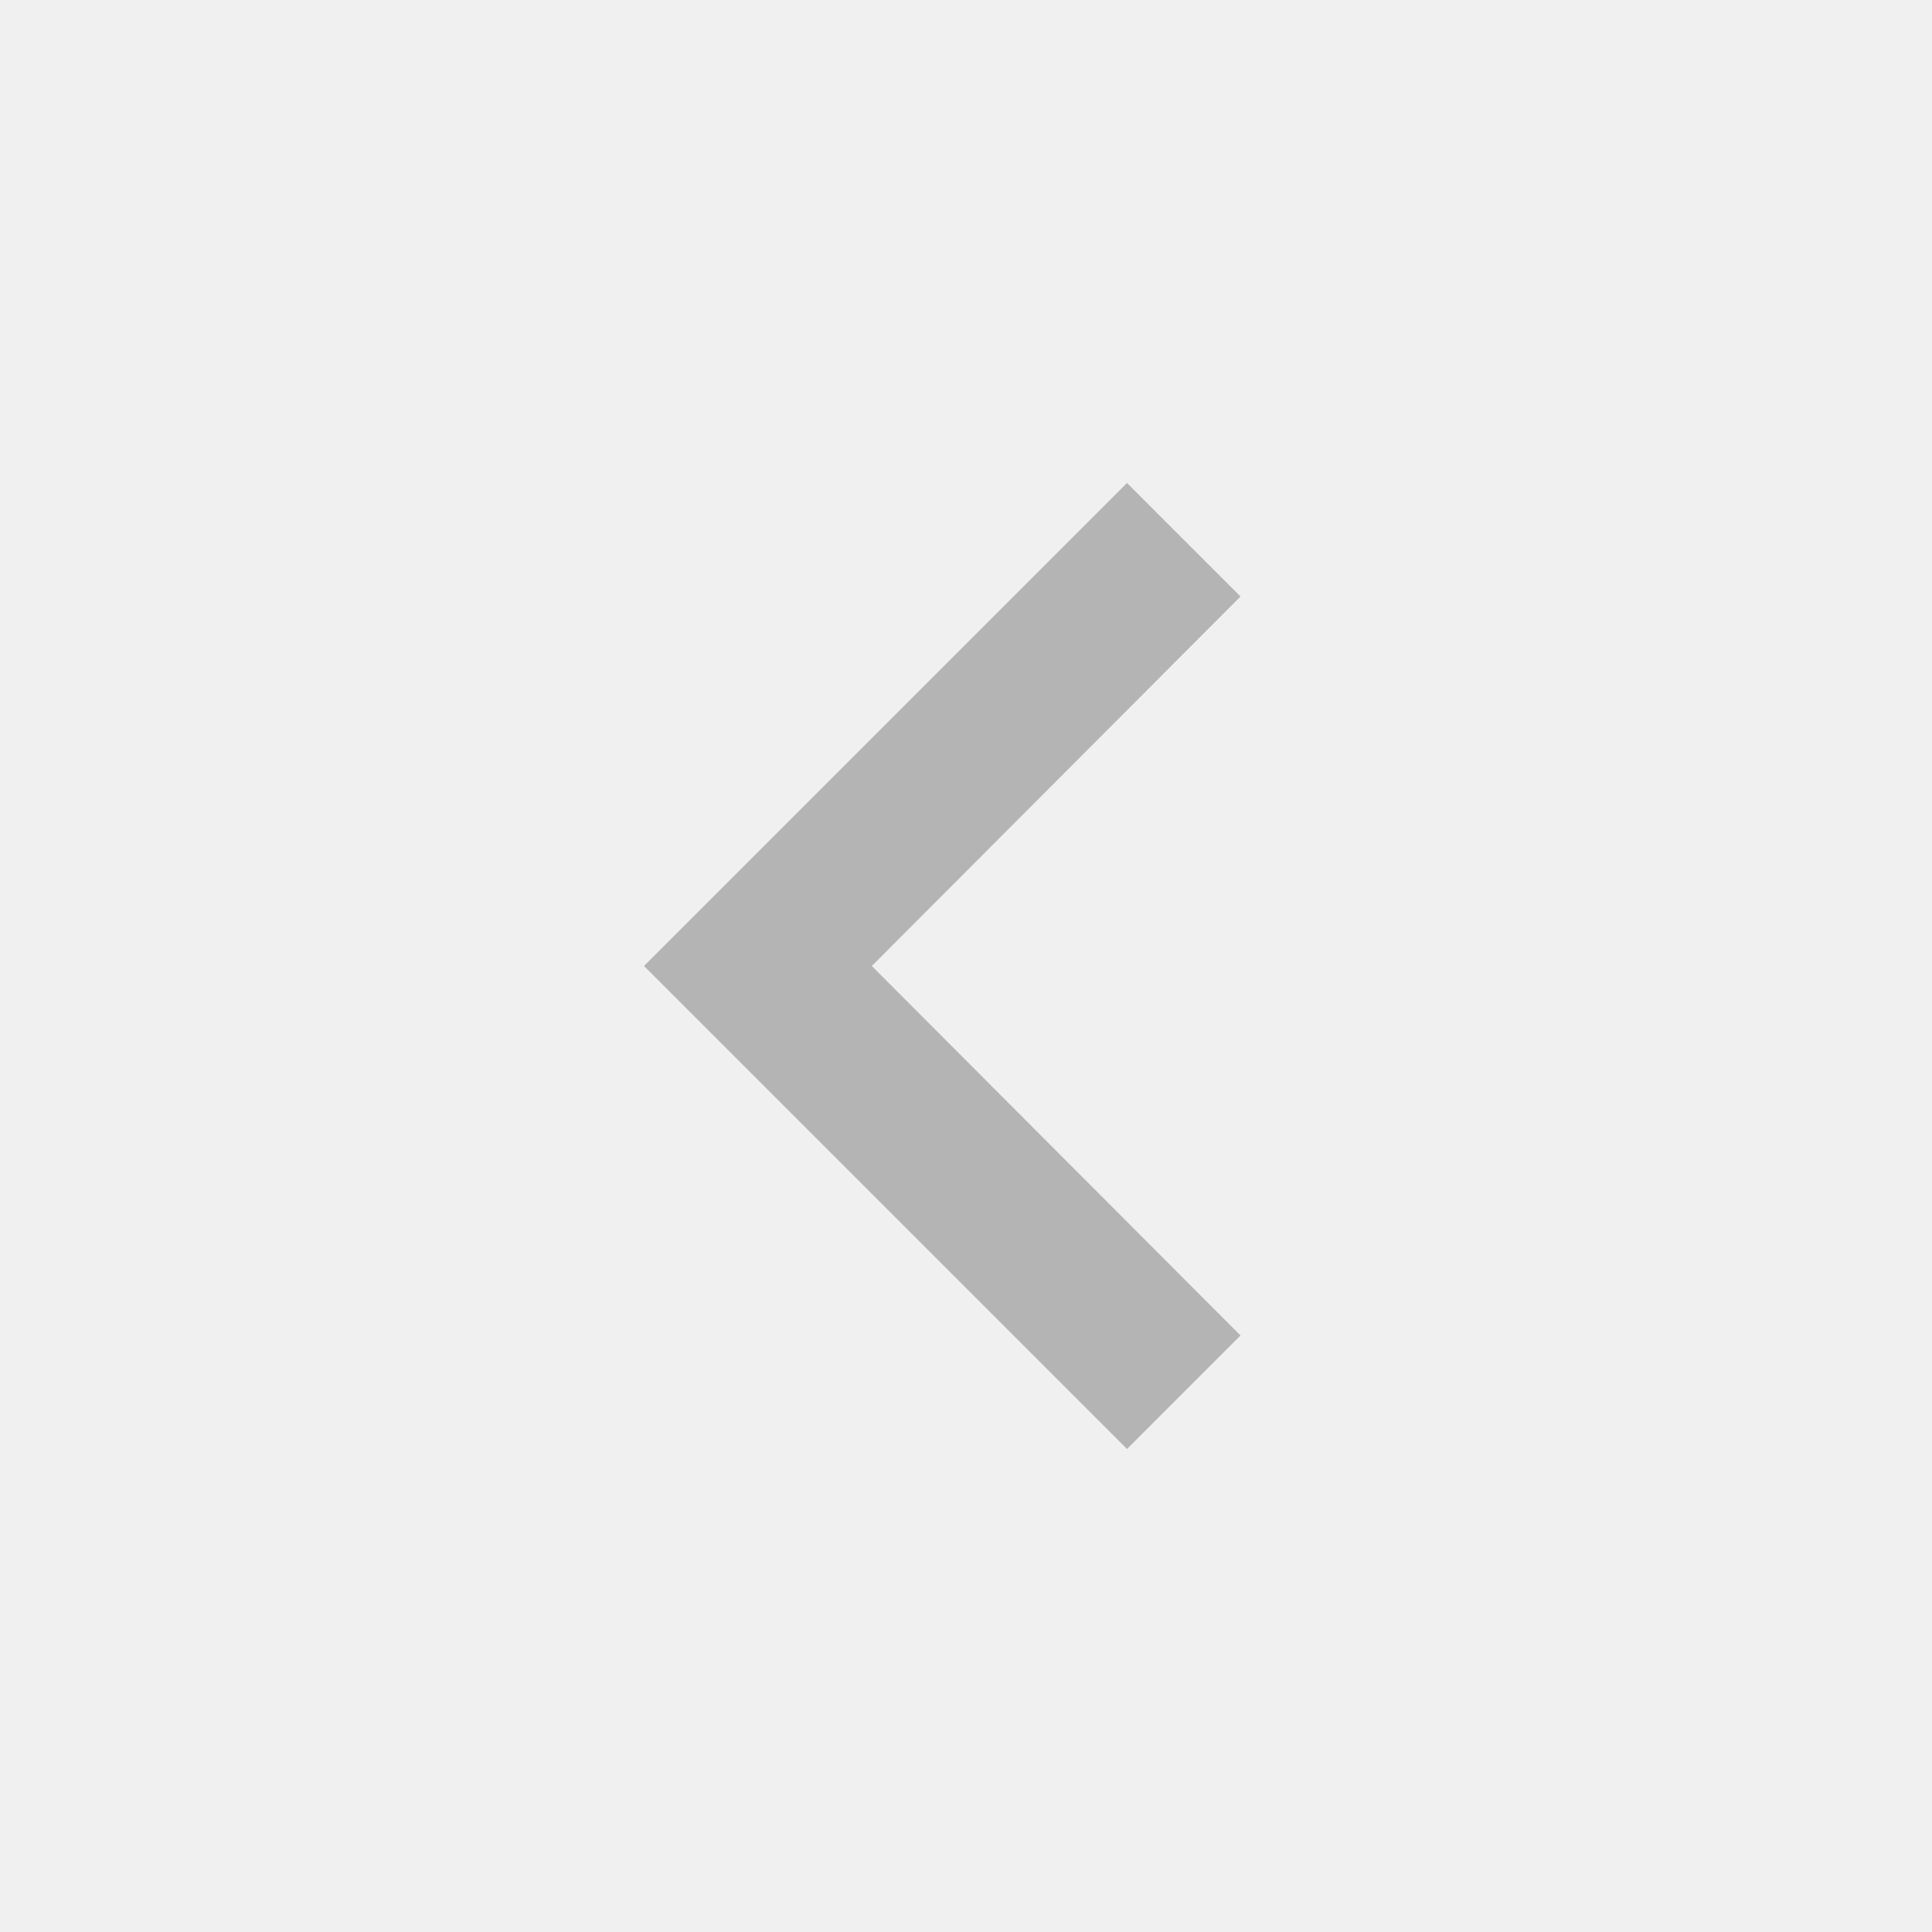
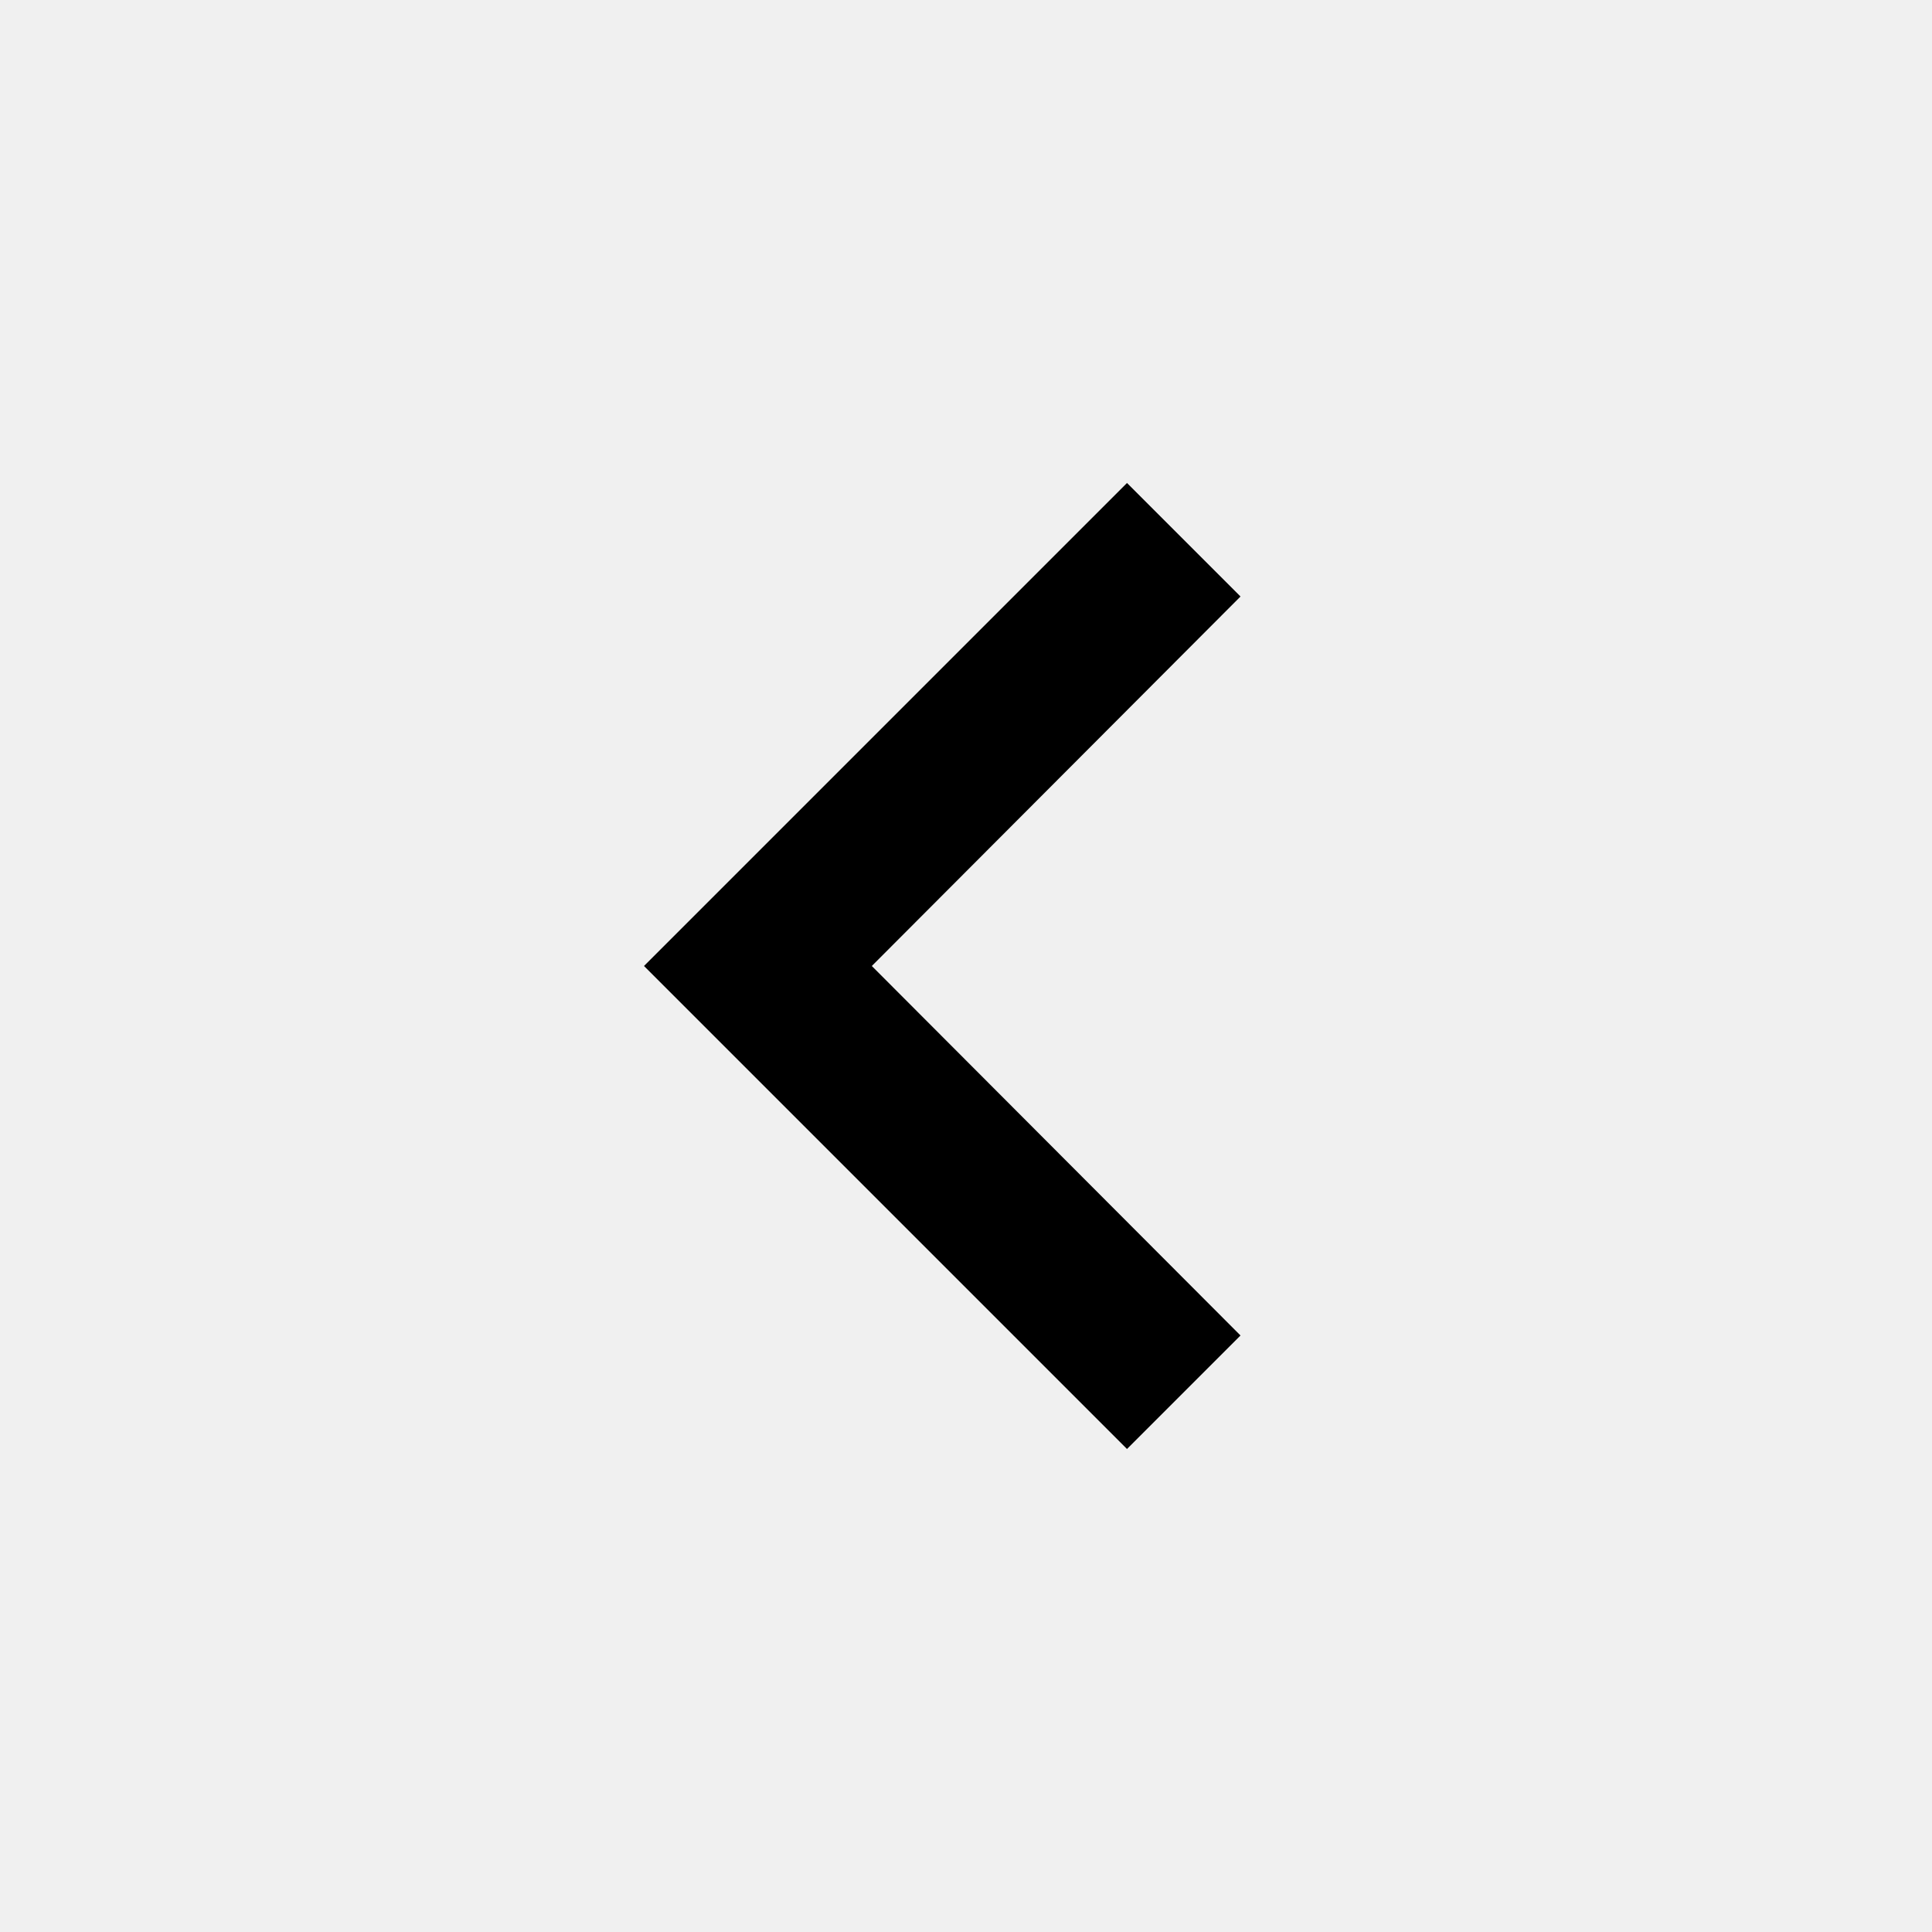
<svg xmlns="http://www.w3.org/2000/svg" width="24" height="24" viewBox="0 0 24 24" fill="none">
-   <g clip-path="url(#clip0_608_3959)">
-     <path d="M15.41 16.59L10.83 12L15.41 7.41L14 6L8 12L14 18L15.41 16.59Z" fill="black" fill-opacity="0.251" />
+   <g clip-path="url(#clip0_482_2)">
+     <path d="M15.41 16.59L10.83 12L15.41 7.41L14 6L8 12L14 18L15.41 16.59Z" fill="black" />
  </g>
  <defs>
-     <clipPath id="clip0_608_3959">
+     <clipPath id="clip0_482_2">
      <rect width="24" height="24" fill="white" />
    </clipPath>
  </defs>
</svg>
